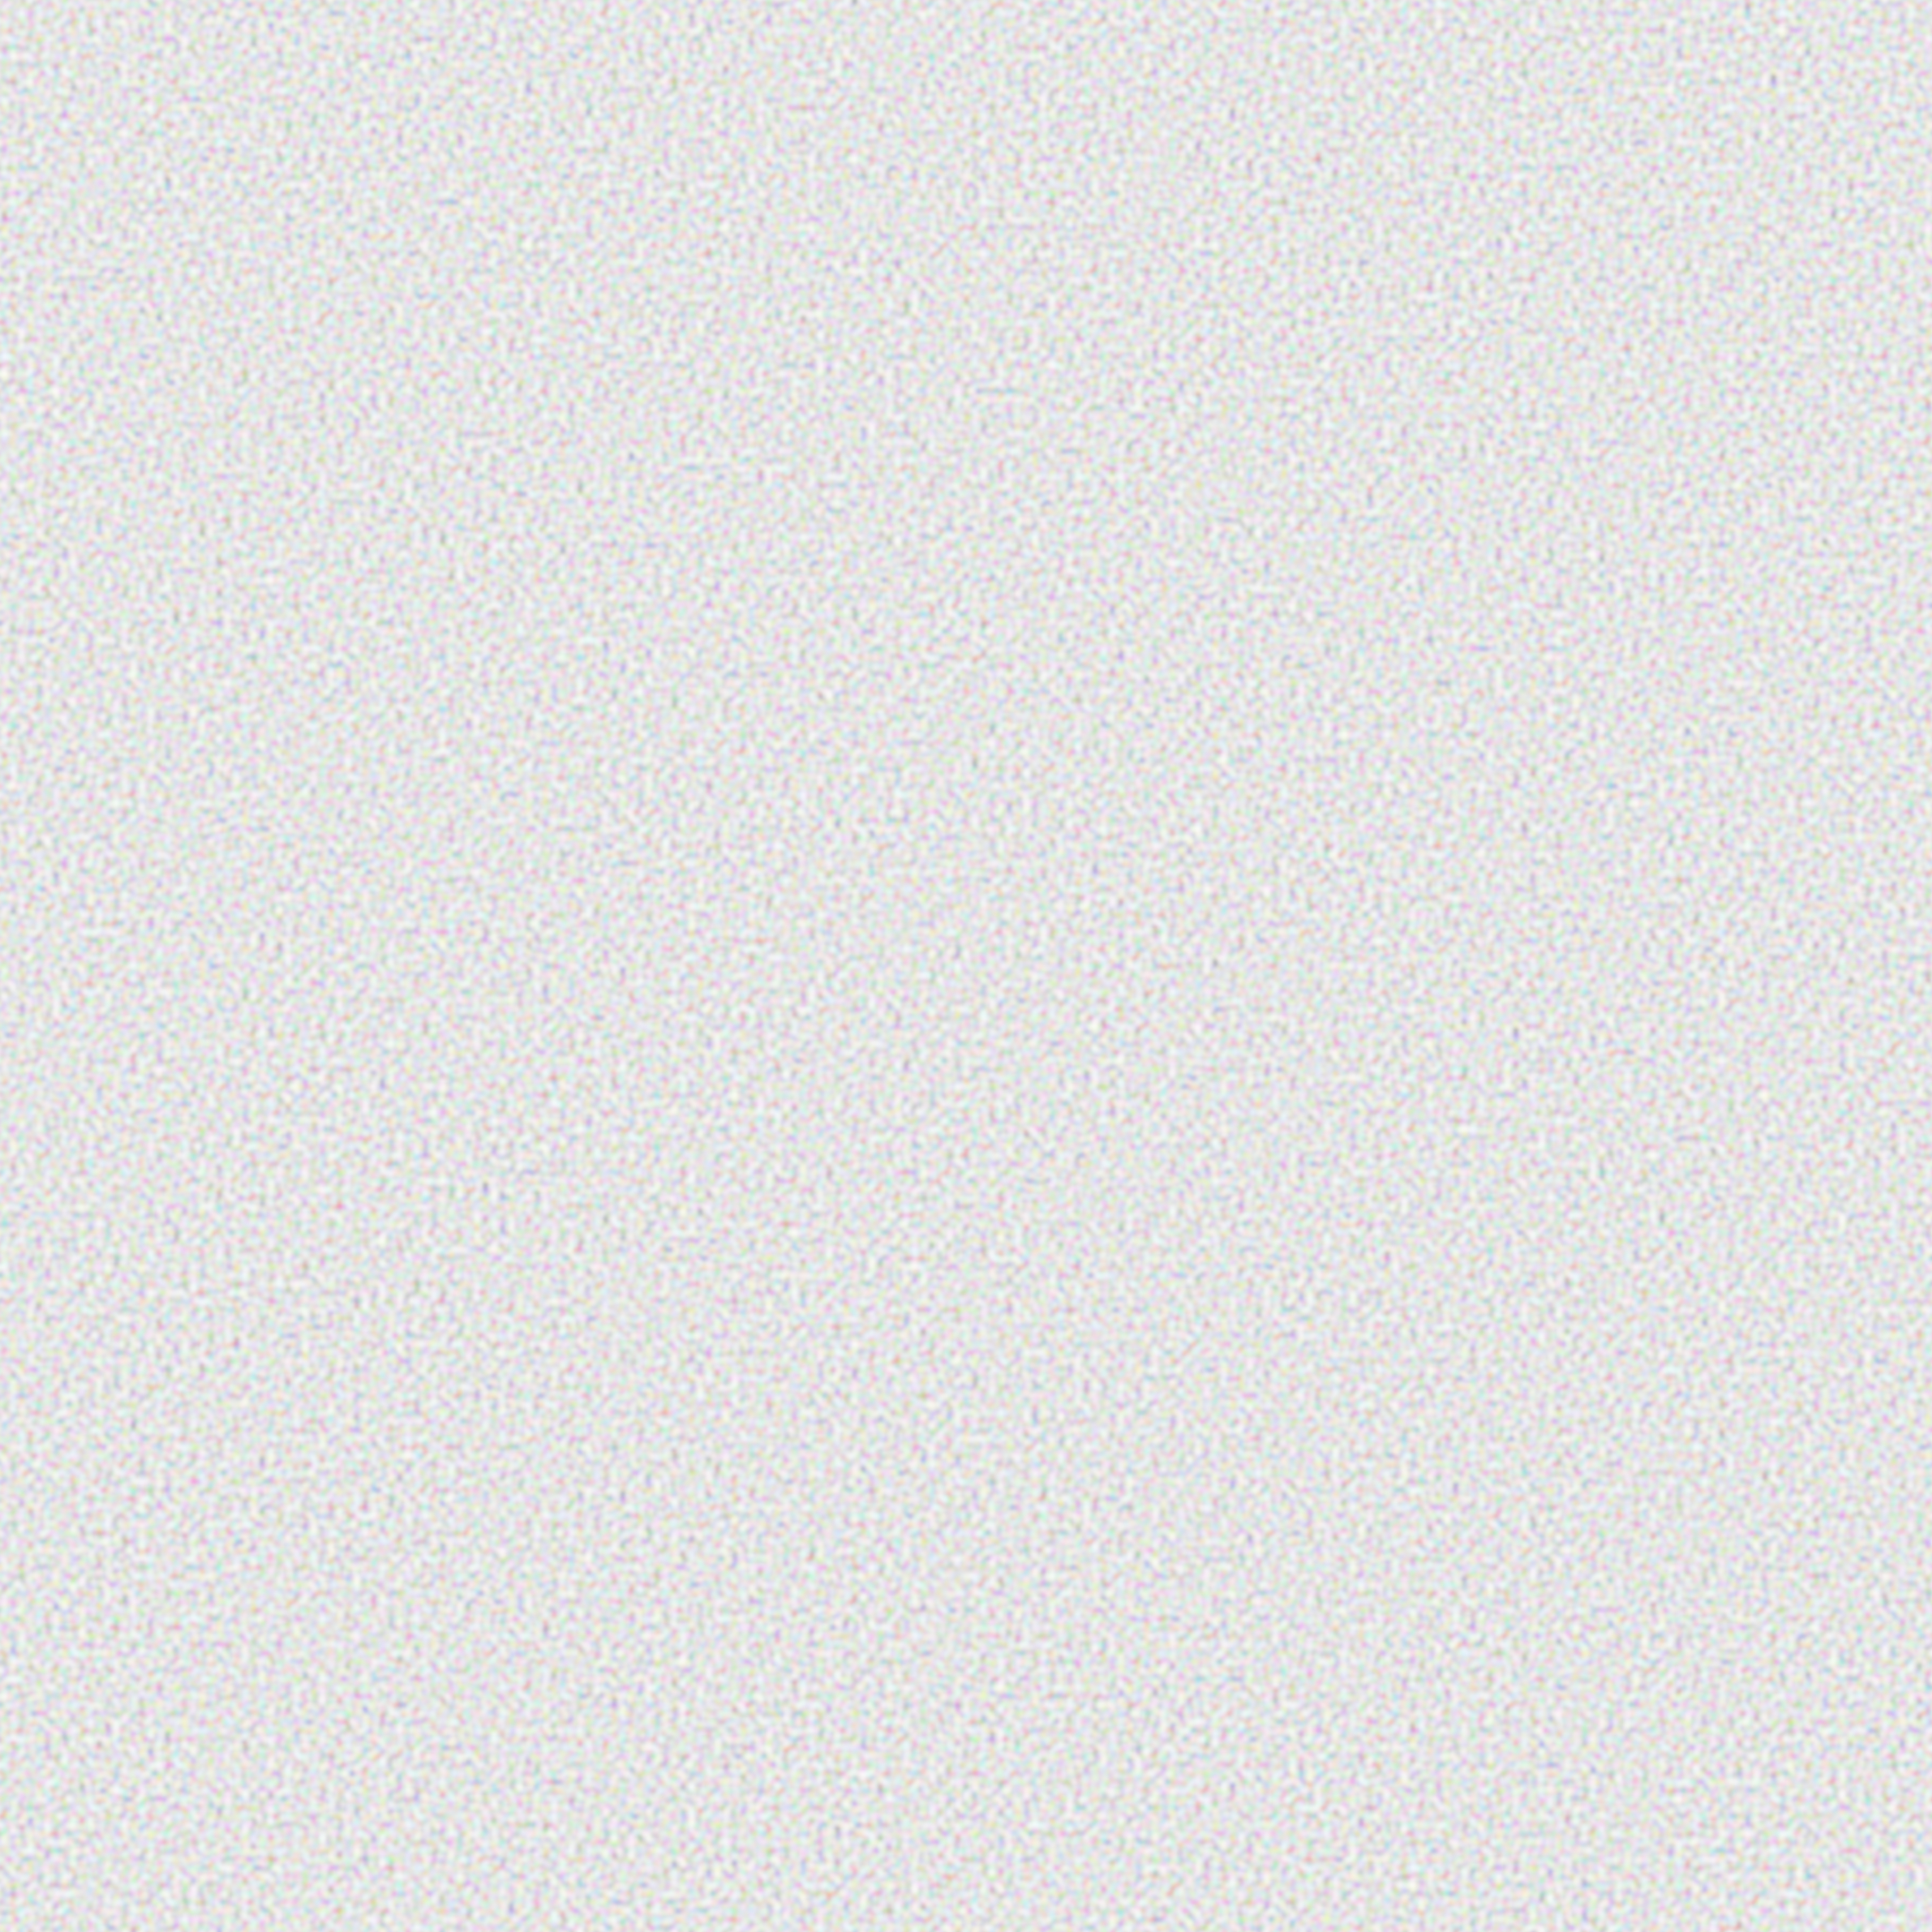
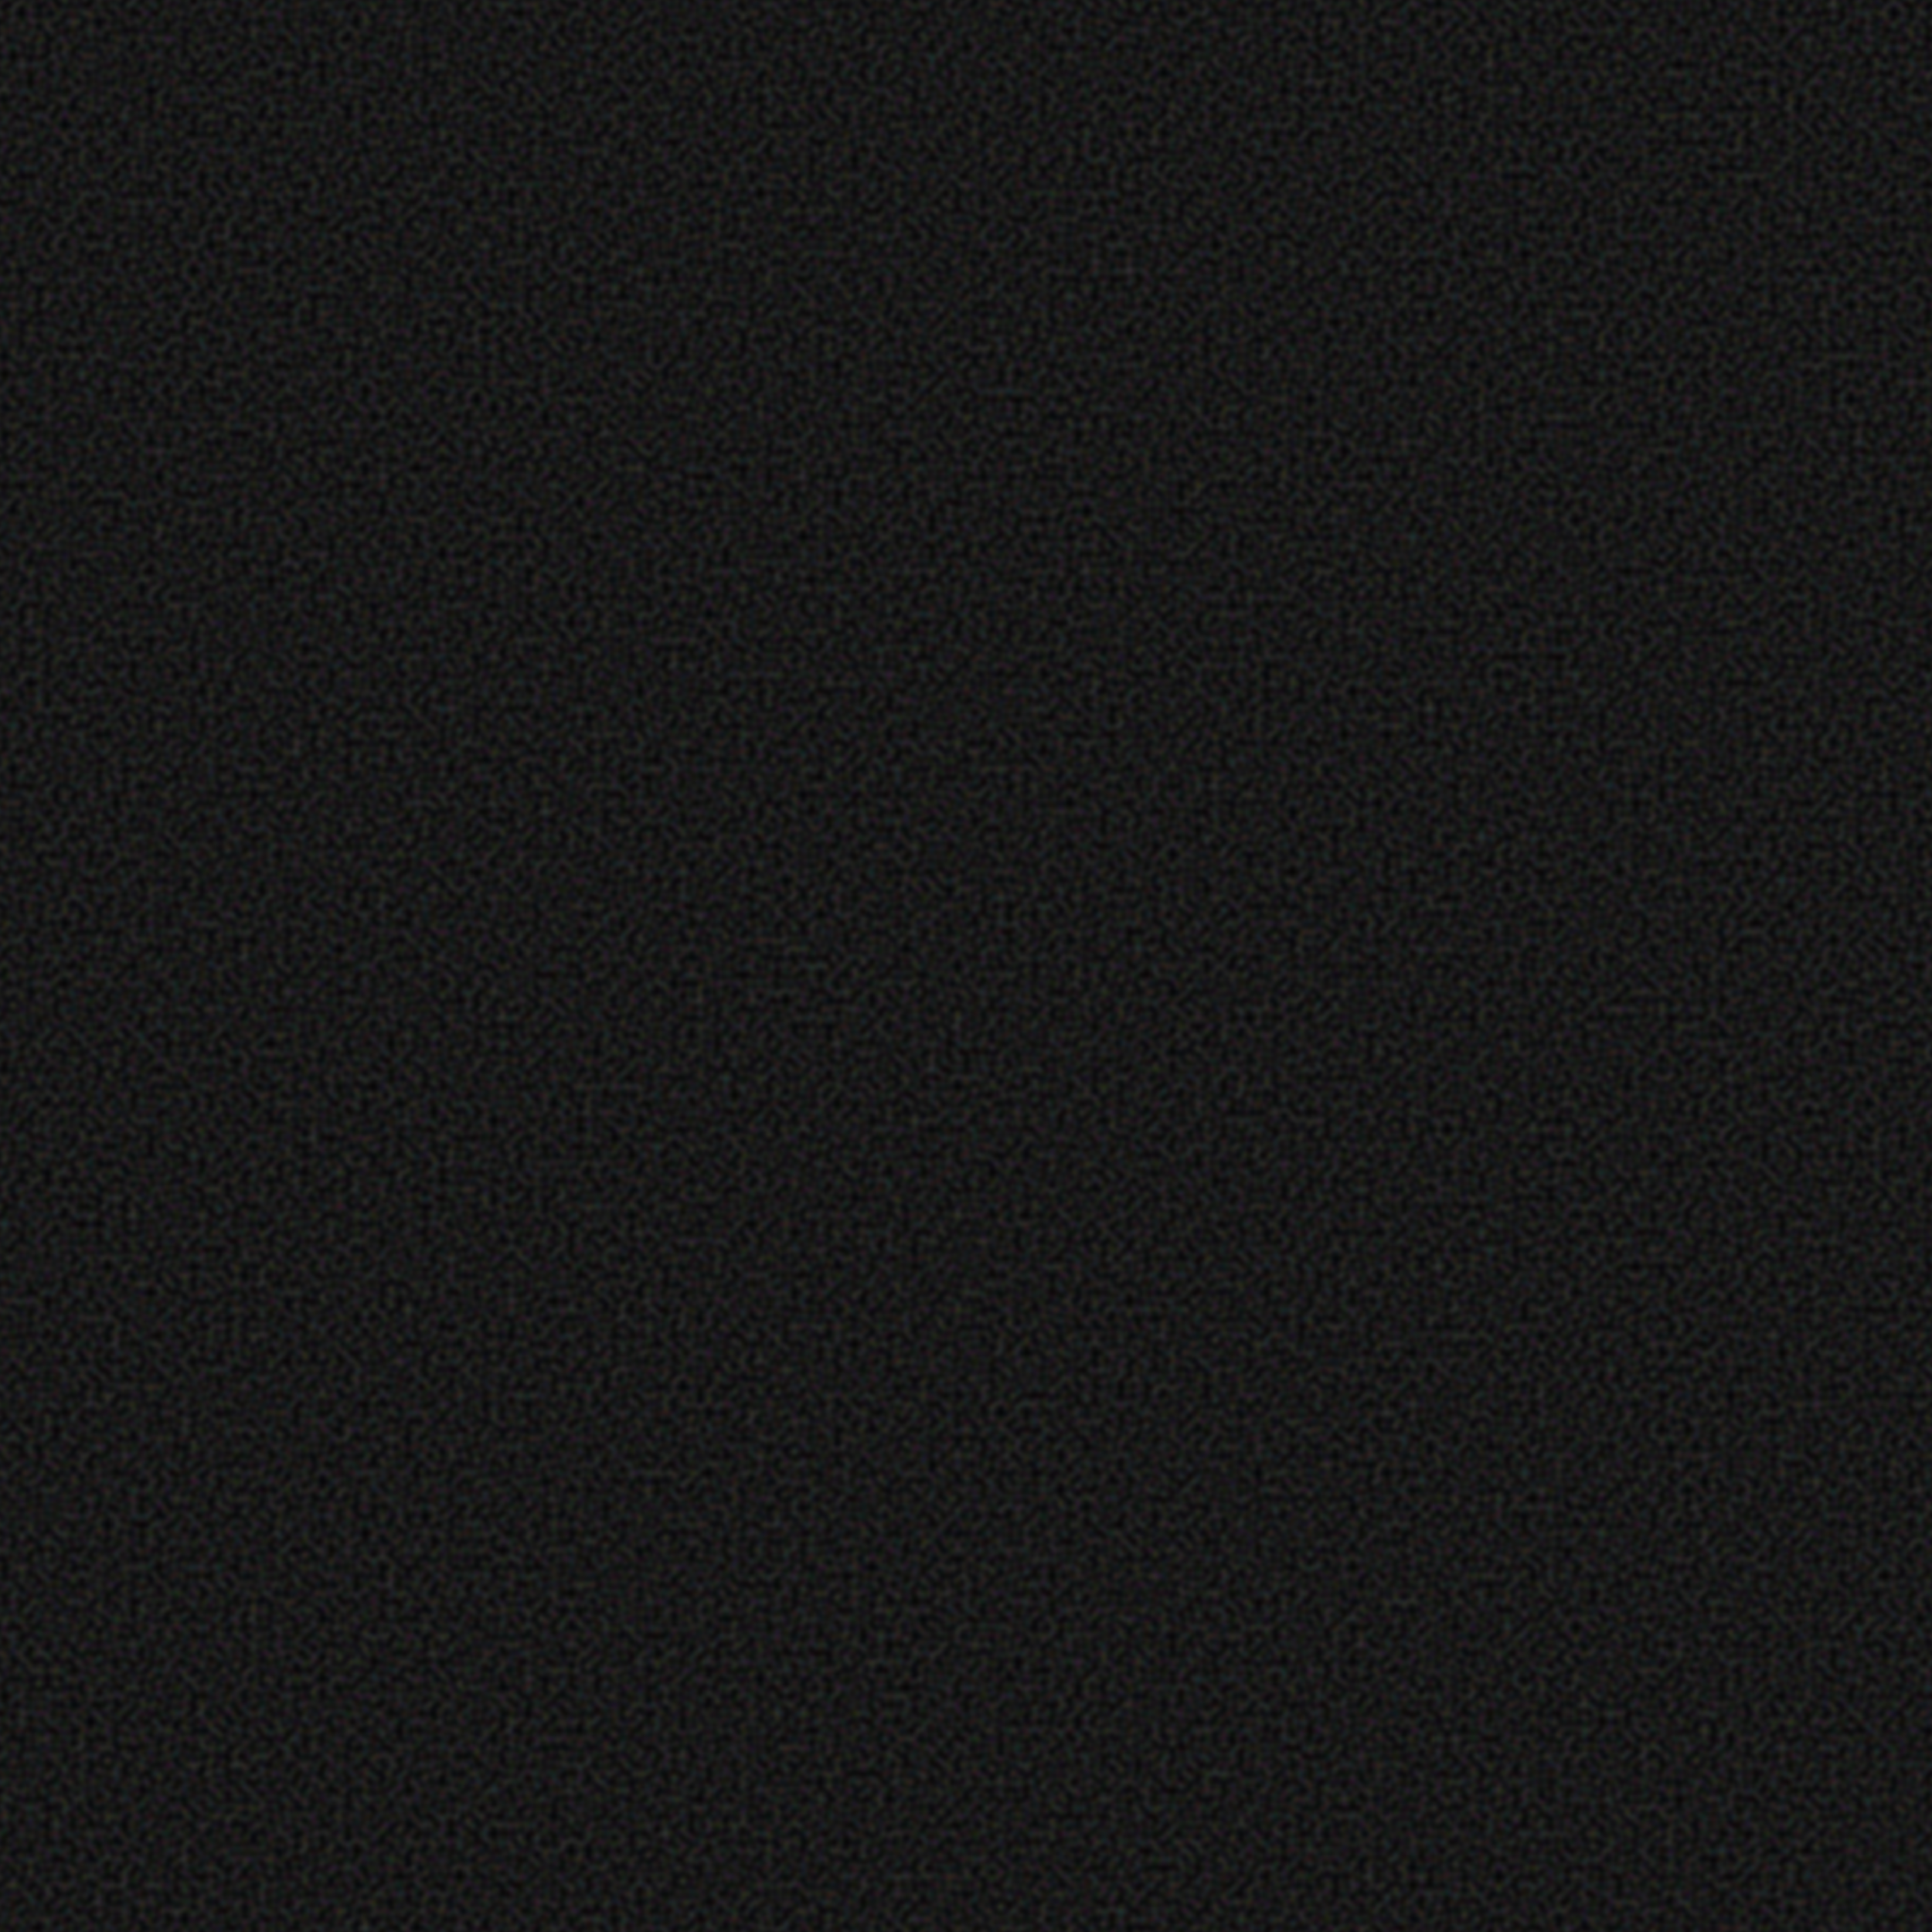
<svg xmlns="http://www.w3.org/2000/svg" width="300" height="300">
  <filter id="n" x="0" y="0">
    <feTurbulence type="fractalNoise" baseFrequency="0.75" result="noisy" stitchTiles="stitch" />
  </filter>
-   <rect width="300" height="300" fill="#fff" />
-   <rect width="300" height="300" filter="url(#n)" opacity="0.80" />
+   <rect width="300" height="300" fill="#000" />
+   <rect width="300" height="300" filter="url(#n)" opacity="0.25" />
</svg>
